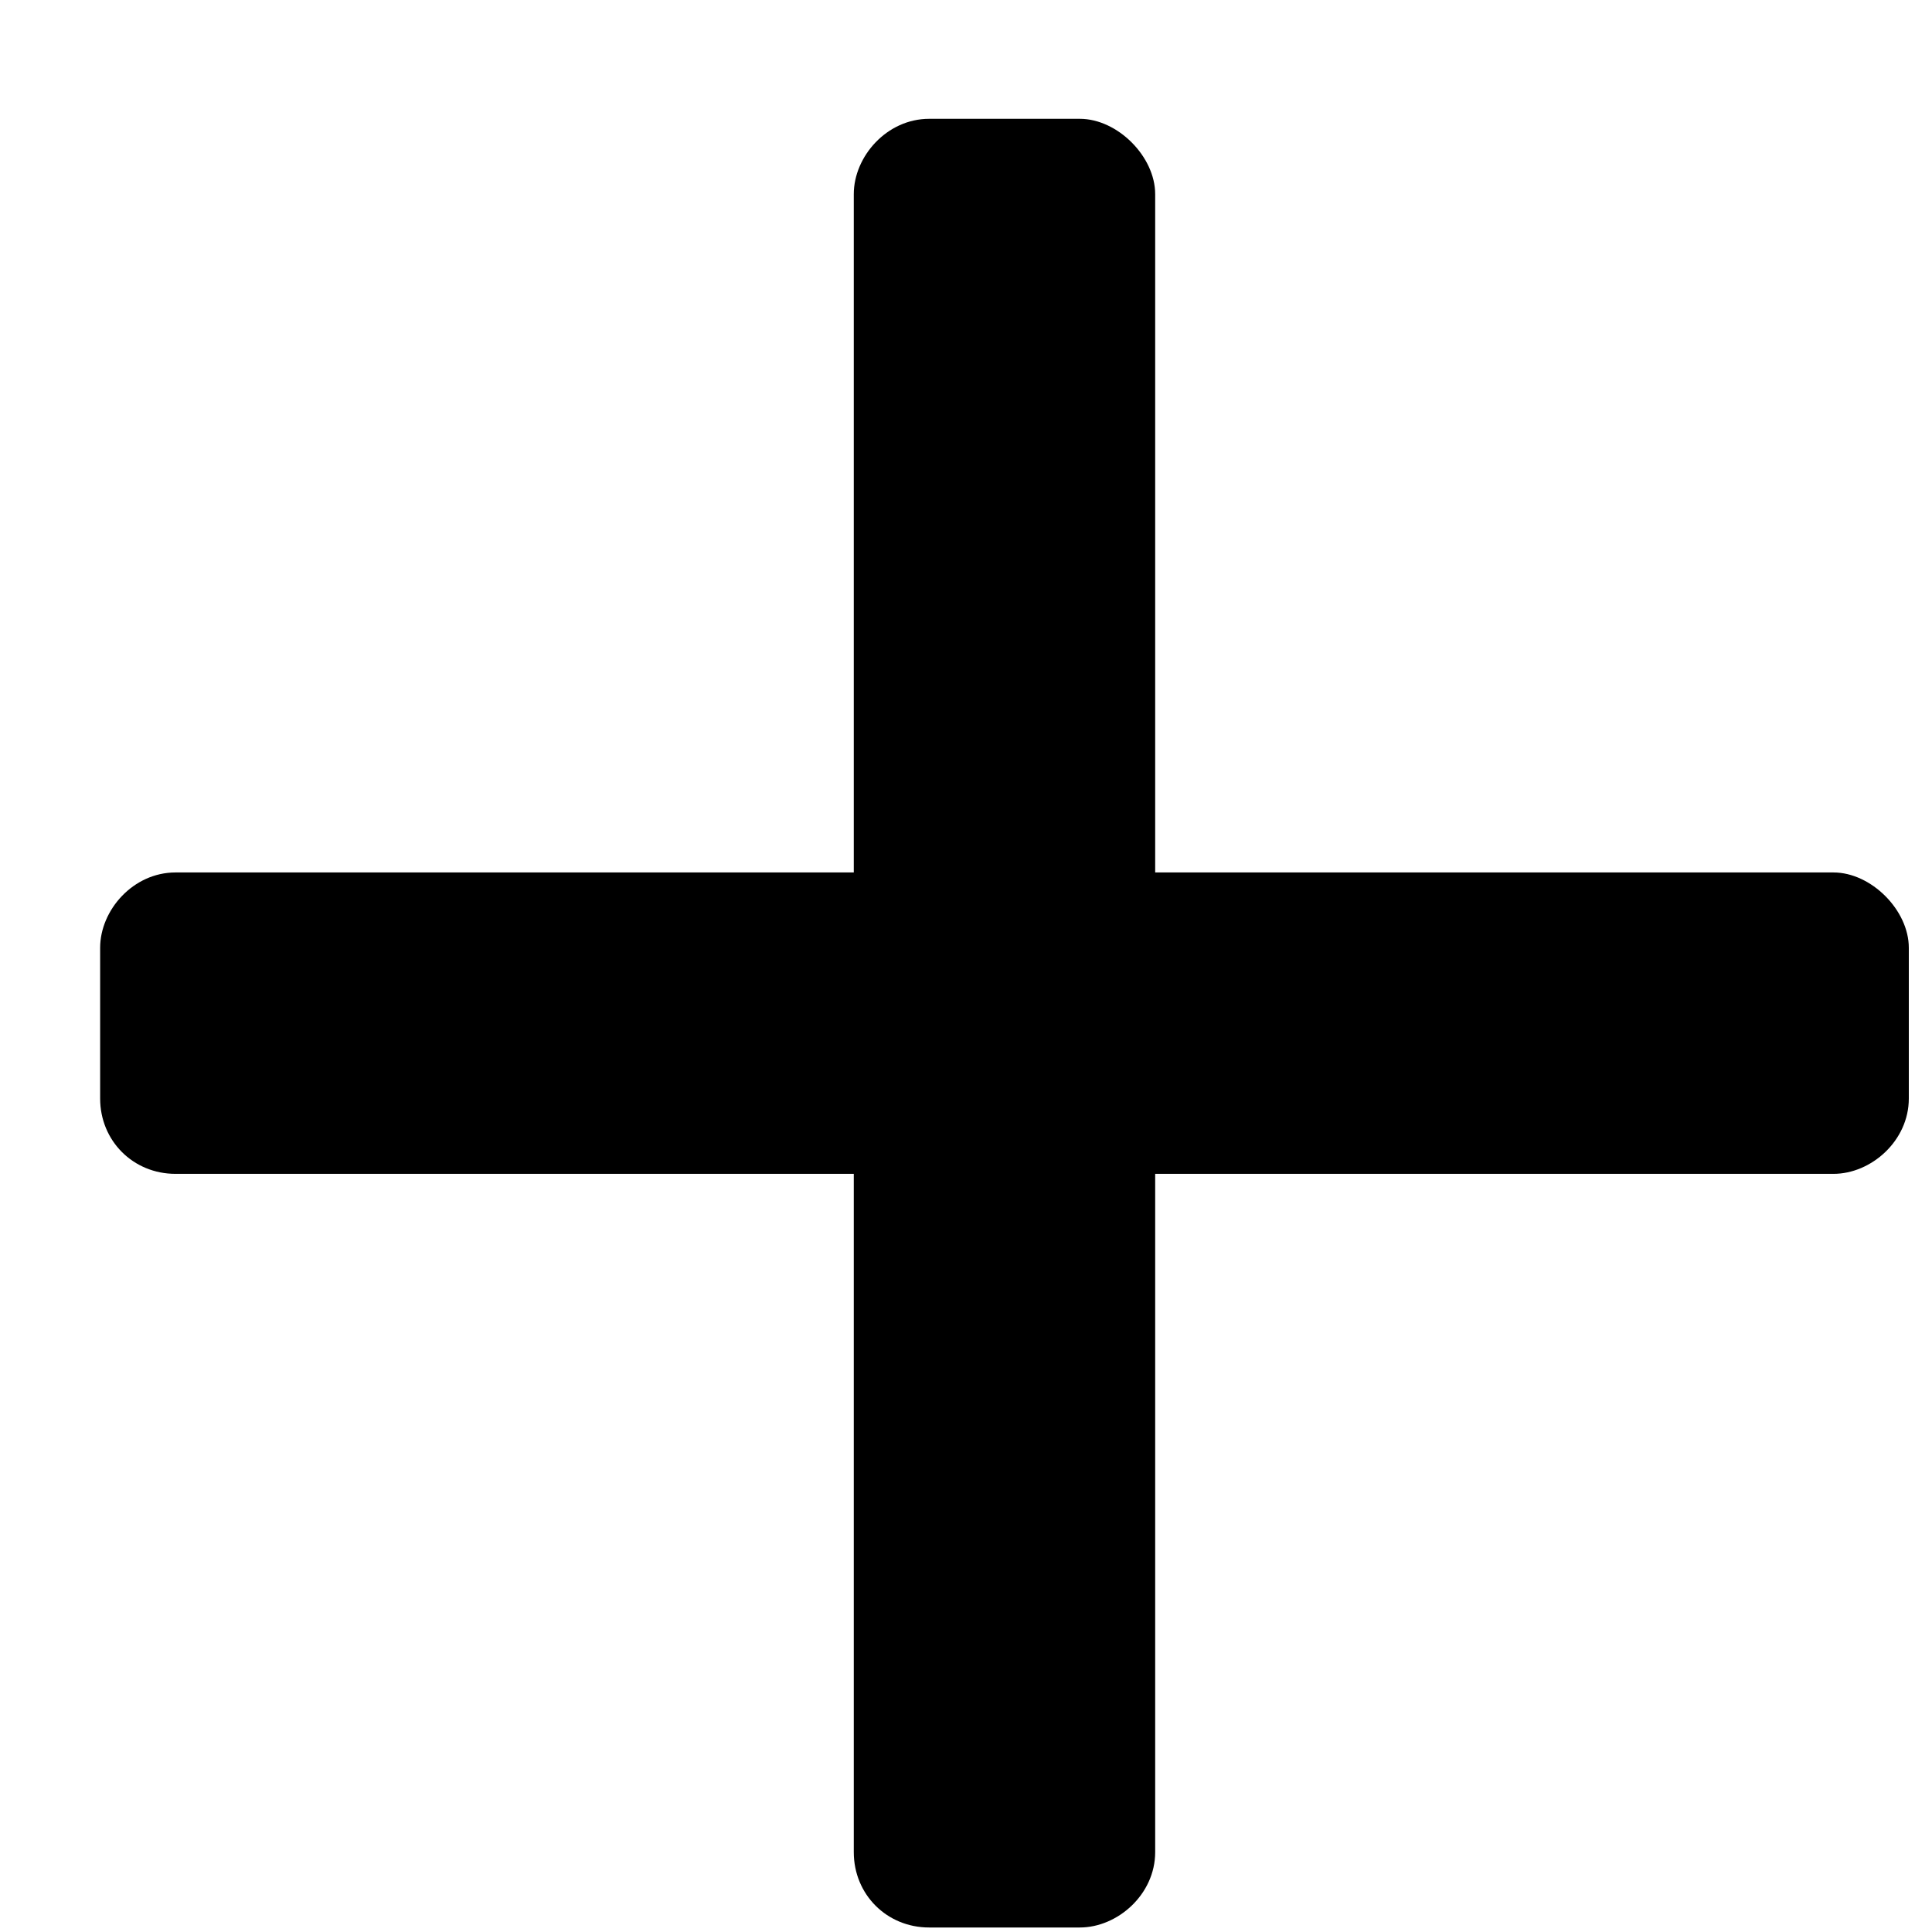
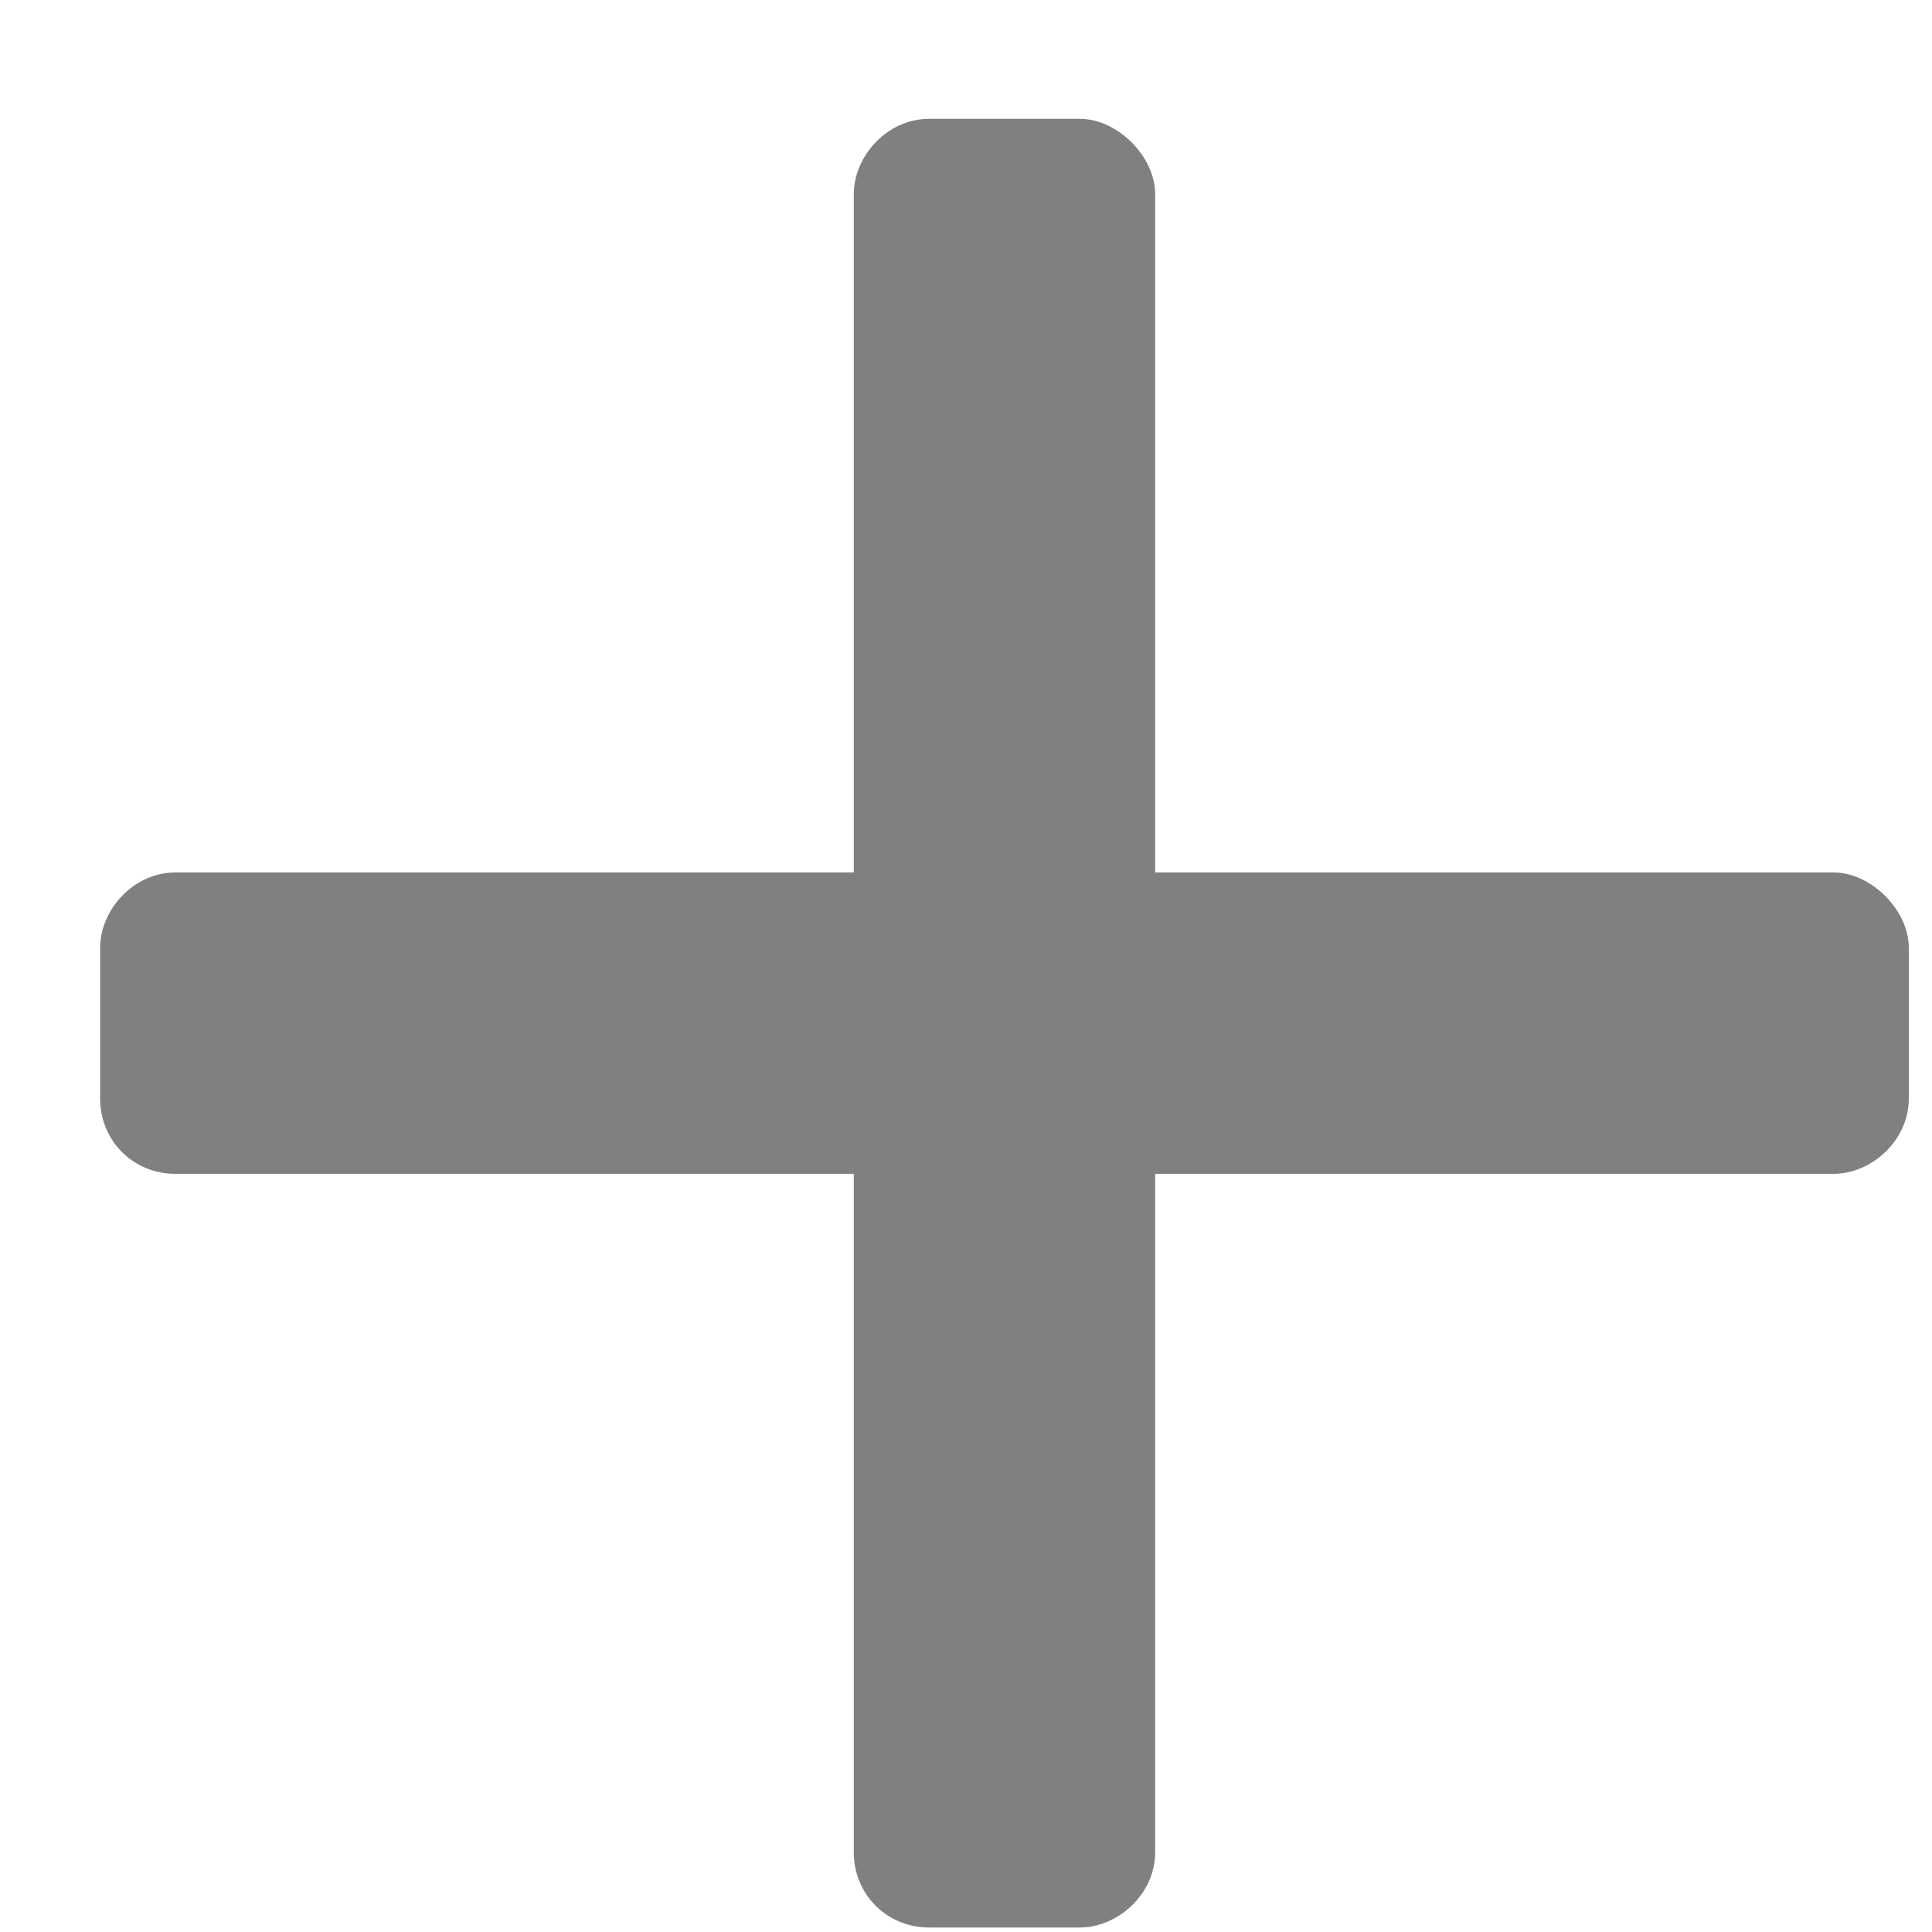
<svg xmlns="http://www.w3.org/2000/svg" width="12" height="12" viewBox="0 0 12 12" fill="none">
-   <path d="M11.388 5.419H7.175V1.206C7.175 0.972 6.941 0.738 6.707 0.738H5.771C5.508 0.738 5.303 0.972 5.303 1.206V5.419H1.09C0.827 5.419 0.622 5.653 0.622 5.887V6.823C0.622 7.086 0.827 7.291 1.09 7.291H5.303V11.504C5.303 11.767 5.508 11.972 5.771 11.972H6.707C6.941 11.972 7.175 11.767 7.175 11.504V7.291H11.388C11.622 7.291 11.856 7.086 11.856 6.823V5.887C11.856 5.653 11.622 5.419 11.388 5.419Z" fill="#000000" />
+   <path d="M11.388 5.419H7.175V1.206C7.175 0.972 6.941 0.738 6.707 0.738H5.771C5.508 0.738 5.303 0.972 5.303 1.206V5.419H1.09C0.827 5.419 0.622 5.653 0.622 5.887V6.823C0.622 7.086 0.827 7.291 1.09 7.291H5.303V11.504C5.303 11.767 5.508 11.972 5.771 11.972H6.707C6.941 11.972 7.175 11.767 7.175 11.504V7.291H11.388C11.622 7.291 11.856 7.086 11.856 6.823V5.887C11.856 5.653 11.622 5.419 11.388 5.419Z" fill="#808080" />
</svg>
